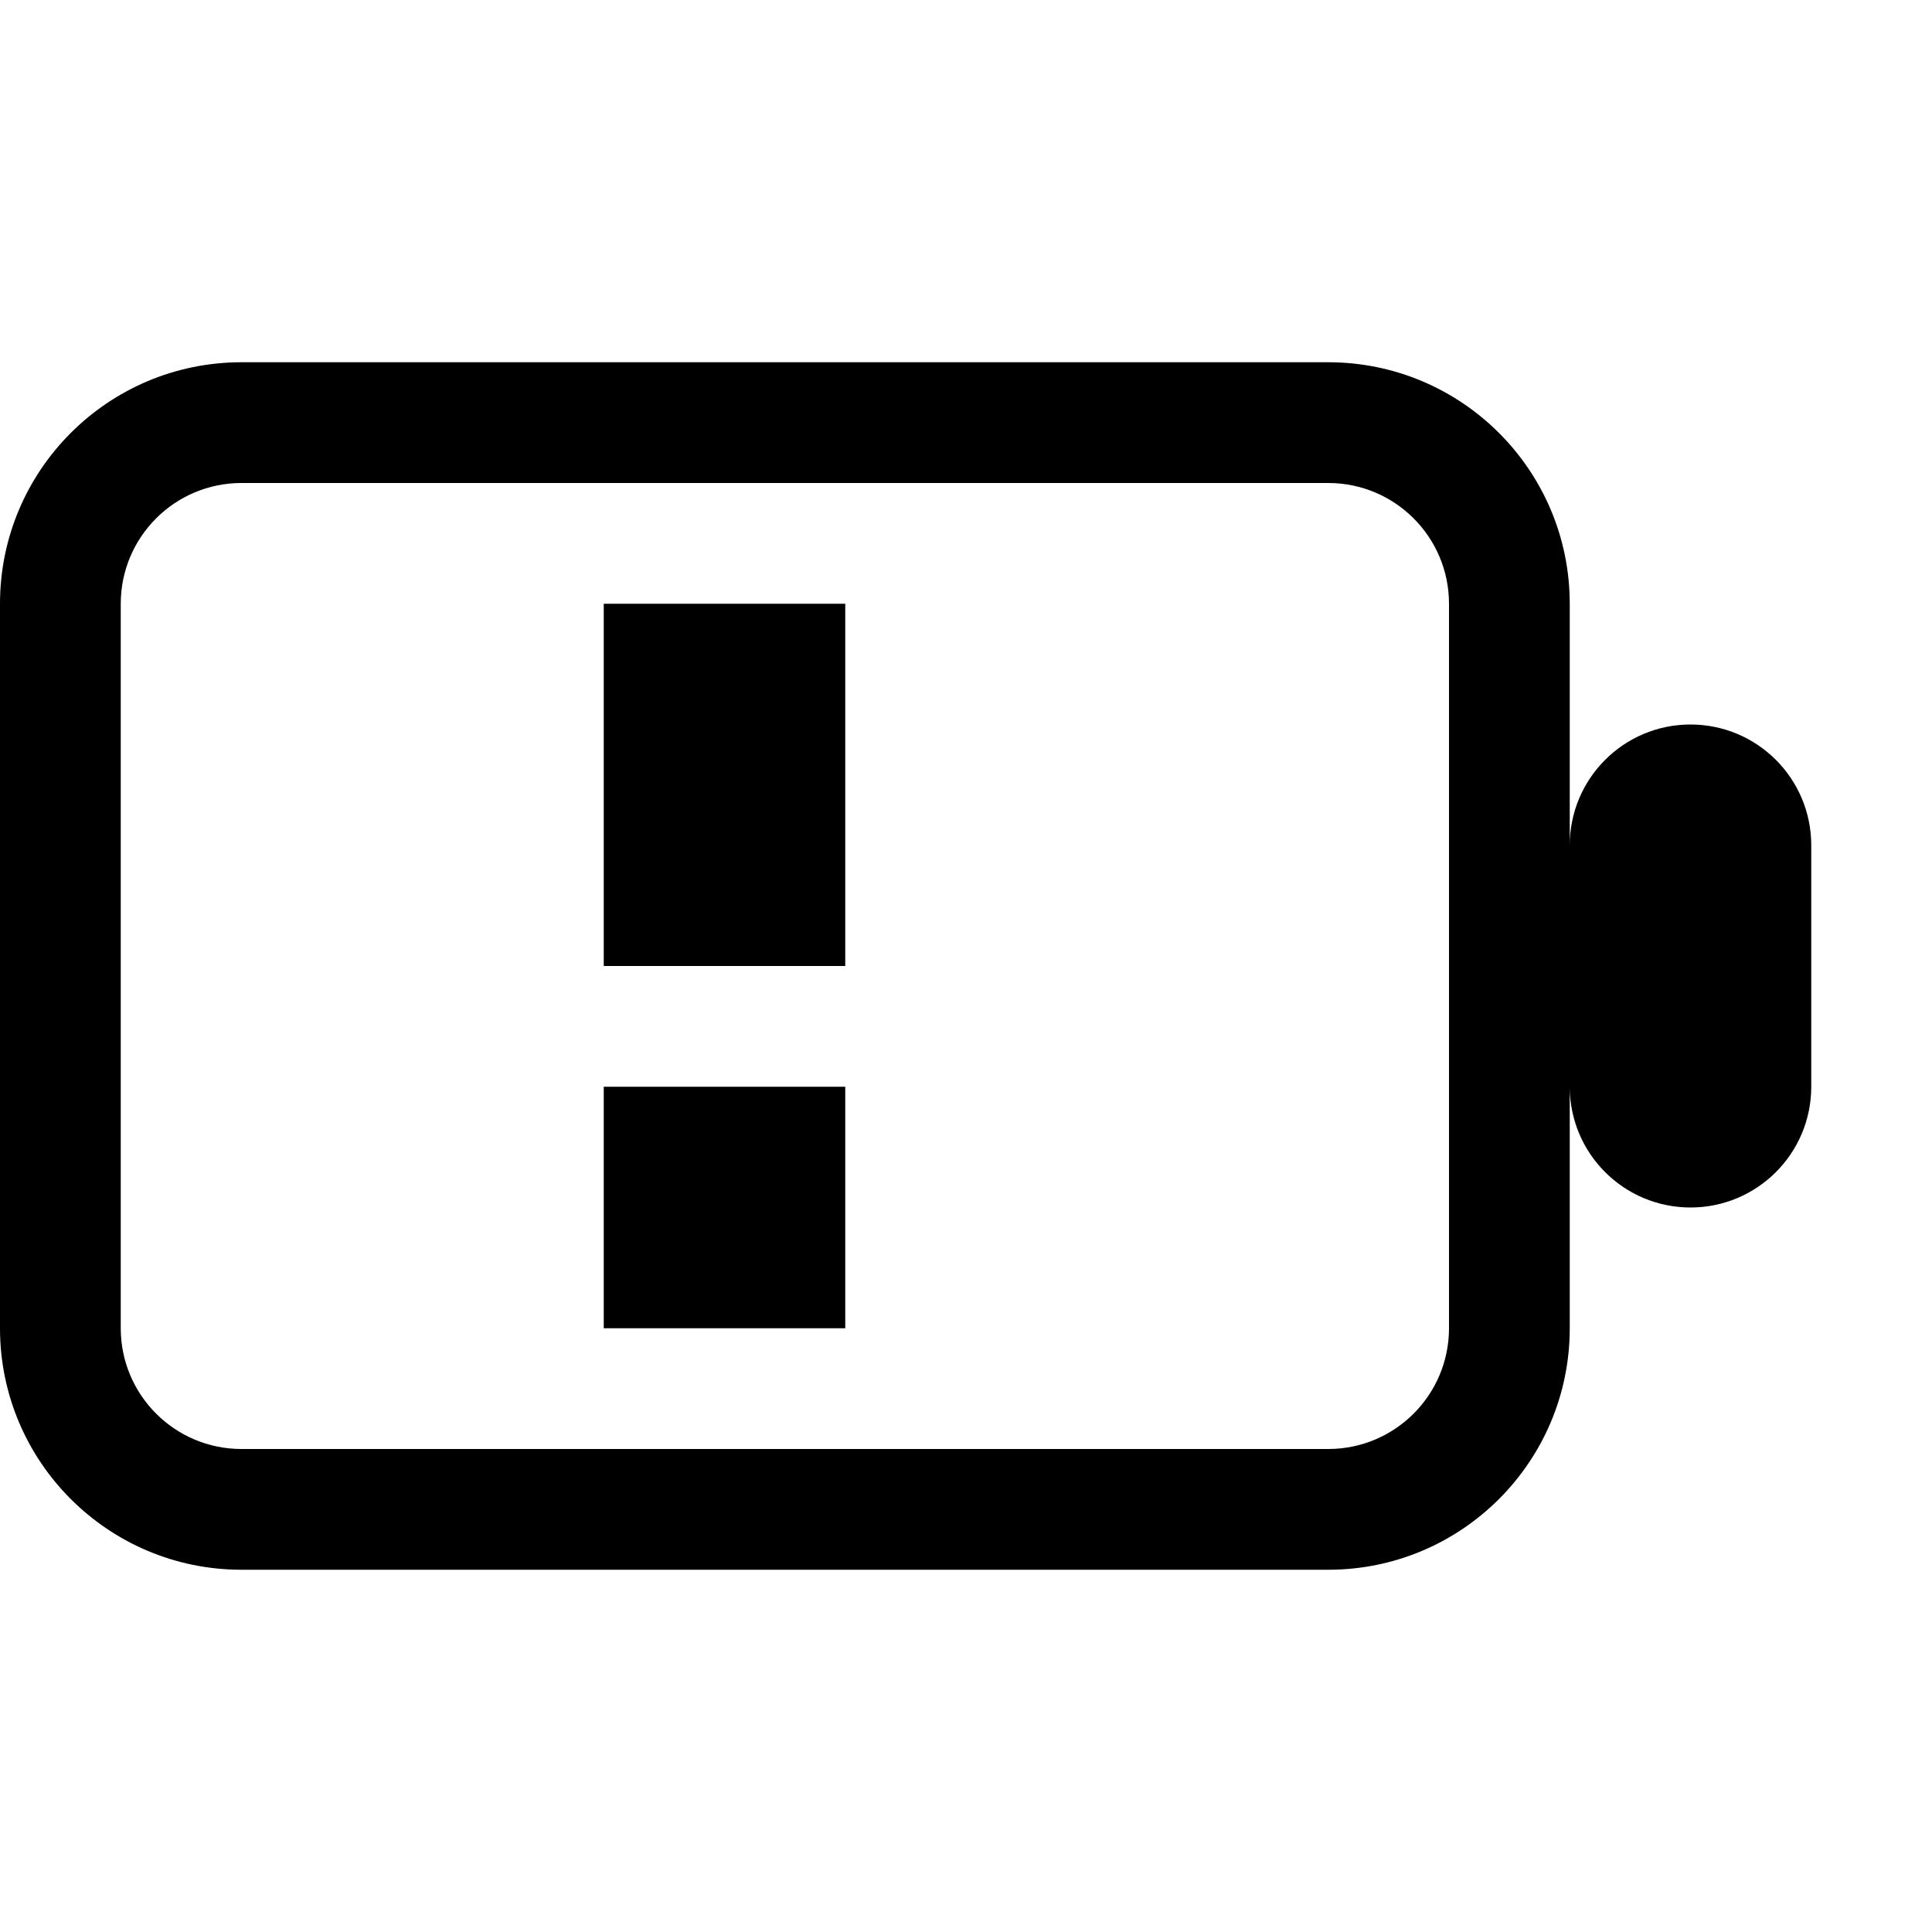
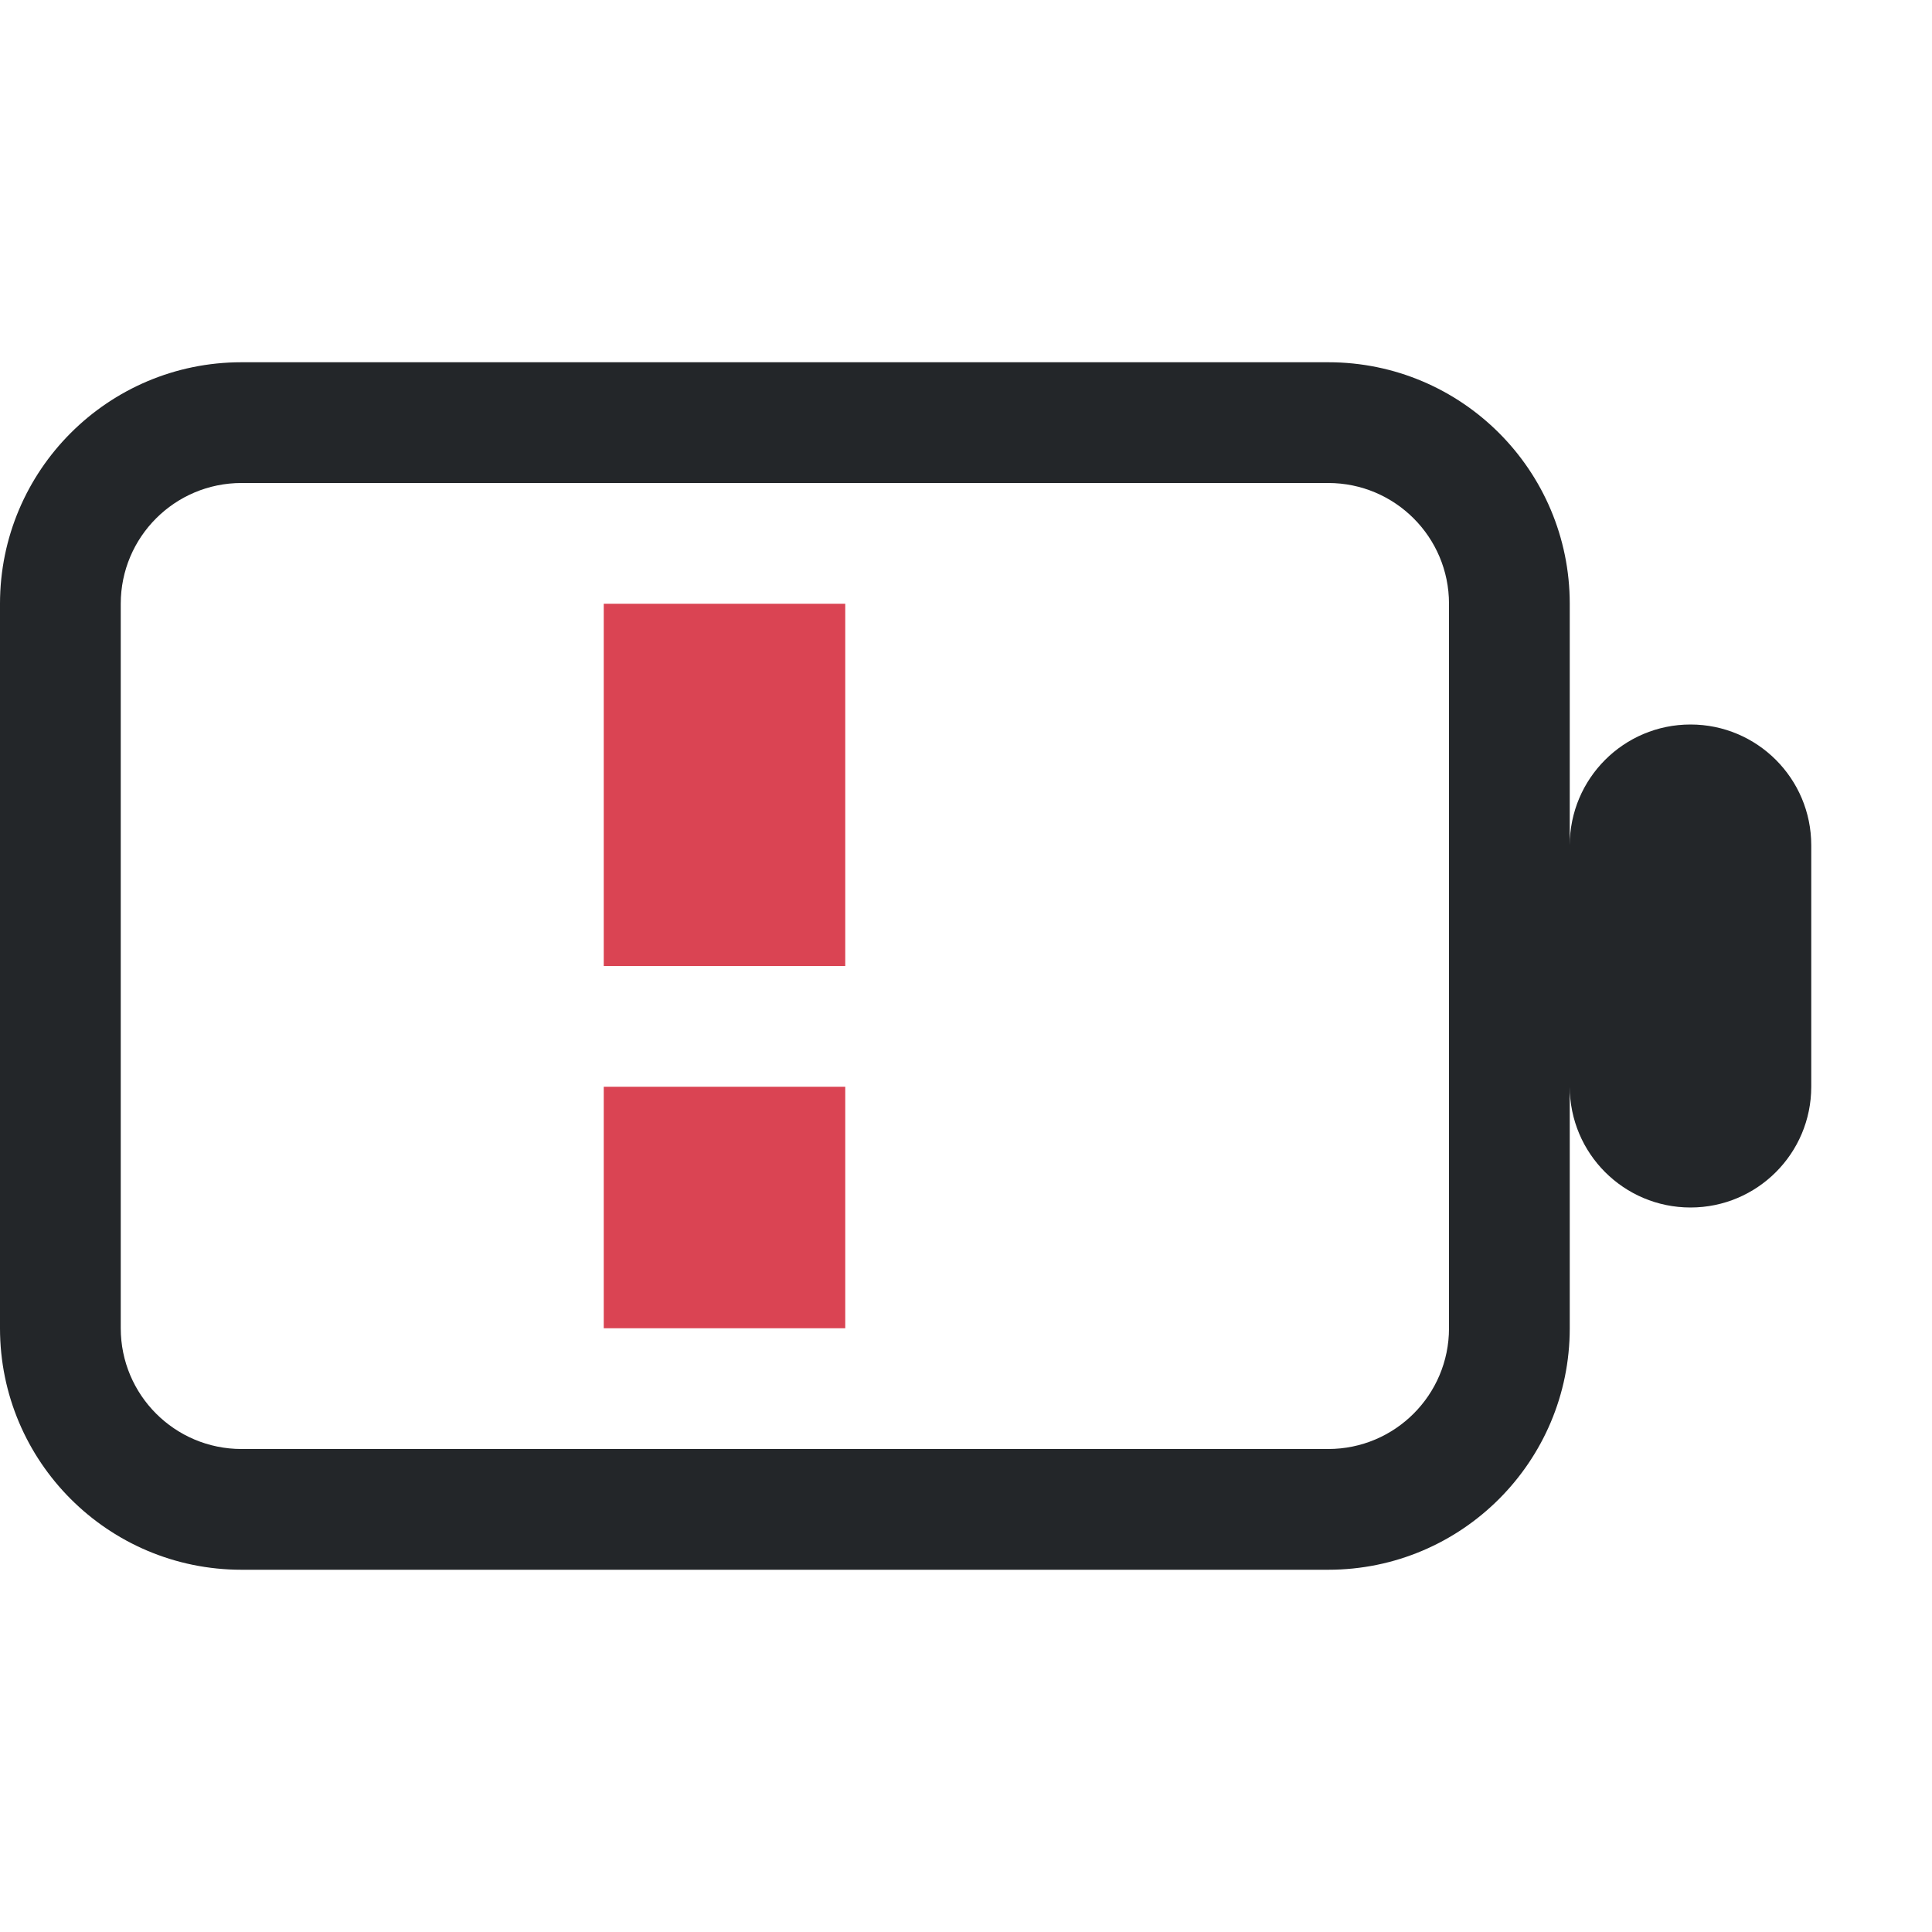
<svg xmlns="http://www.w3.org/2000/svg" width="16" height="16" viewBox="0 0 16 16">
-   <path fill-rule="evenodd" fill="#000000" d="M2 3h9a2 2 0 0 1 2 2v6a2 2 0 0 1 -2 2h-9a2 2 0 0 1 -2 -2v-6a2 2 0 0 1 2 -2zM2 4h9a1 1 0 0 1 1 1v6a1 1 0 0 1 -1 1h-9a1 1 0 0 1 -1 -1v-6a1 1 0 0 1 1 -1zM14 6h0a1 1 0 0 1 1 1v2a1 1 0 0 1 -1 1h0a1 1 0 0 1 -1 -1v-2a1 1 0 0 1 1 -1z" />
-   <path class="error" fill="#000000" d="M5 5h2v3h-2zM5 9h2v2h-2z" />
+   <style id="current-color-scheme" type="text/css">.ColorScheme-Text{color:#232629}.ColorScheme-PositiveText{color:#27ae60}.ColorScheme-NeutralText{color:#f67400}.ColorScheme-NegativeText{color:#da4453}</style>
+   <path class="ColorScheme-Text" fill-rule="evenodd" fill="currentColor" d="M2 3h9a2 2 0 0 1 2 2v6a2 2 0 0 1 -2 2h-9a2 2 0 0 1 -2 -2v-6a2 2 0 0 1 2 -2zM2 4h9a1 1 0 0 1 1 1v6a1 1 0 0 1 -1 1h-9a1 1 0 0 1 -1 -1v-6a1 1 0 0 1 1 -1zM14 6h0a1 1 0 0 1 1 1v2a1 1 0 0 1 -1 1h0a1 1 0 0 1 -1 -1v-2a1 1 0 0 1 1 -1z" />
+   <path class="error ColorScheme-NegativeText" fill="currentColor" d="M5 5h2v3h-2zM5 9h2v2h-2z" />
</svg>
